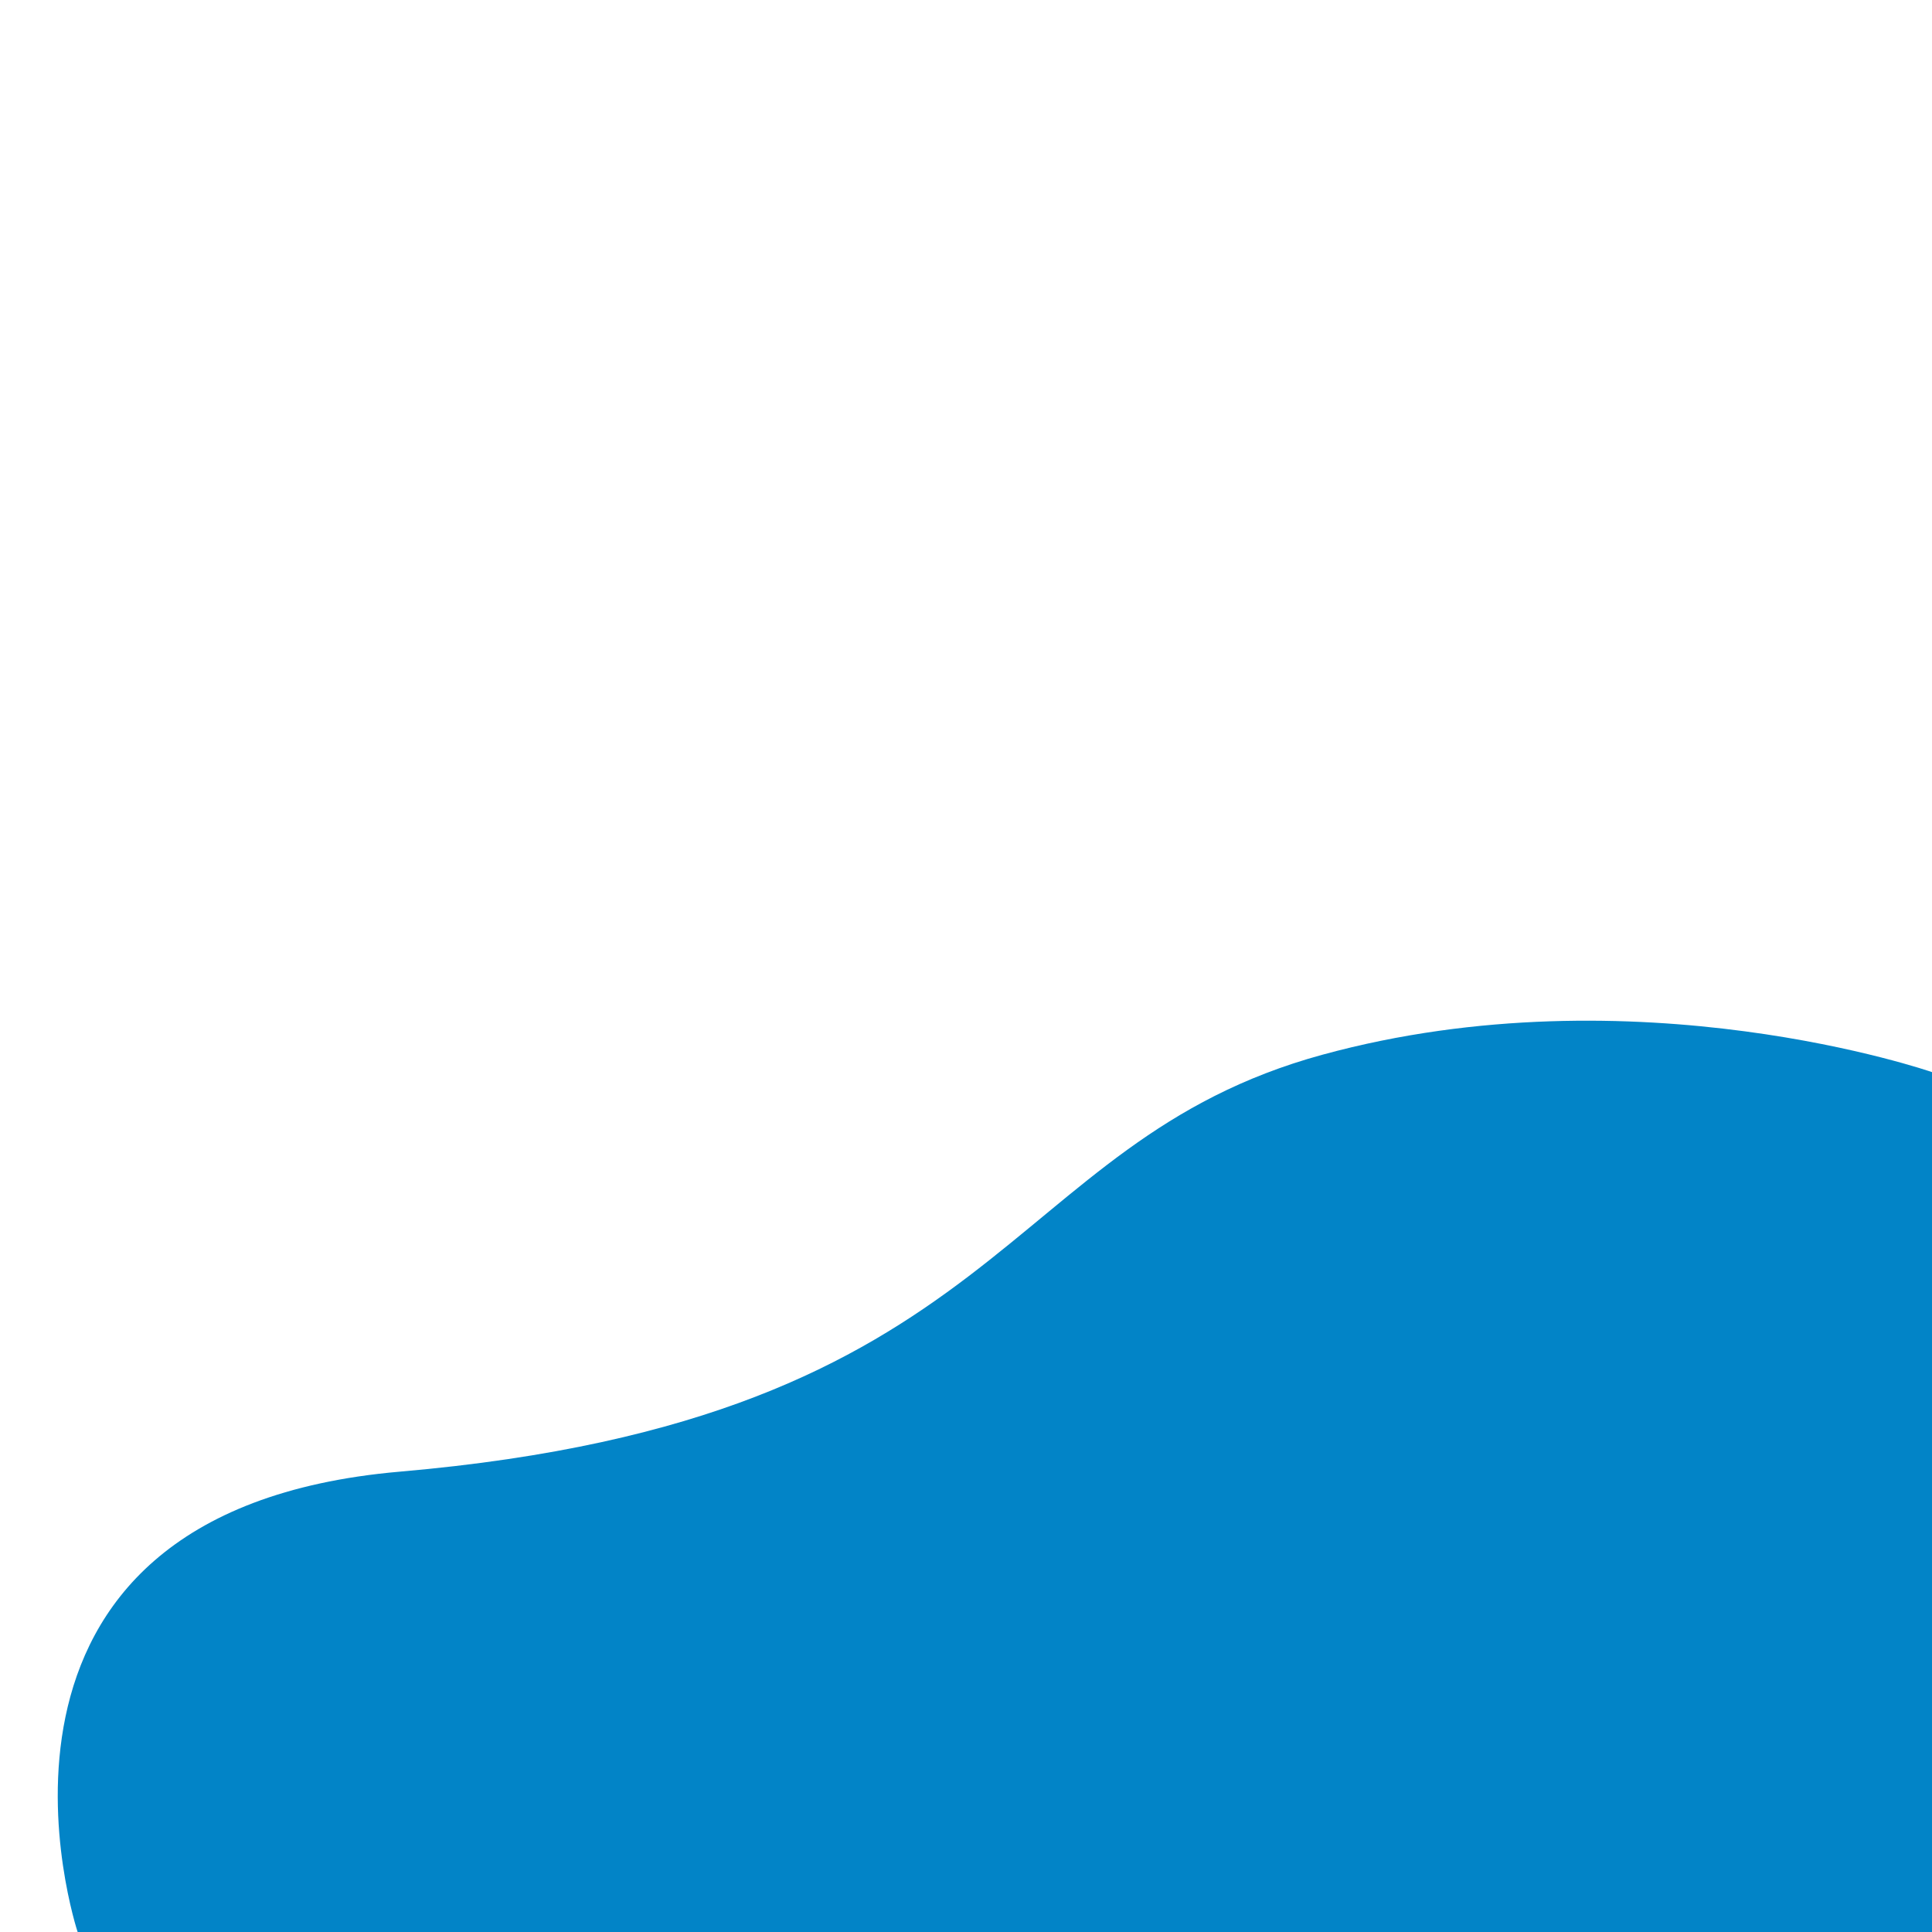
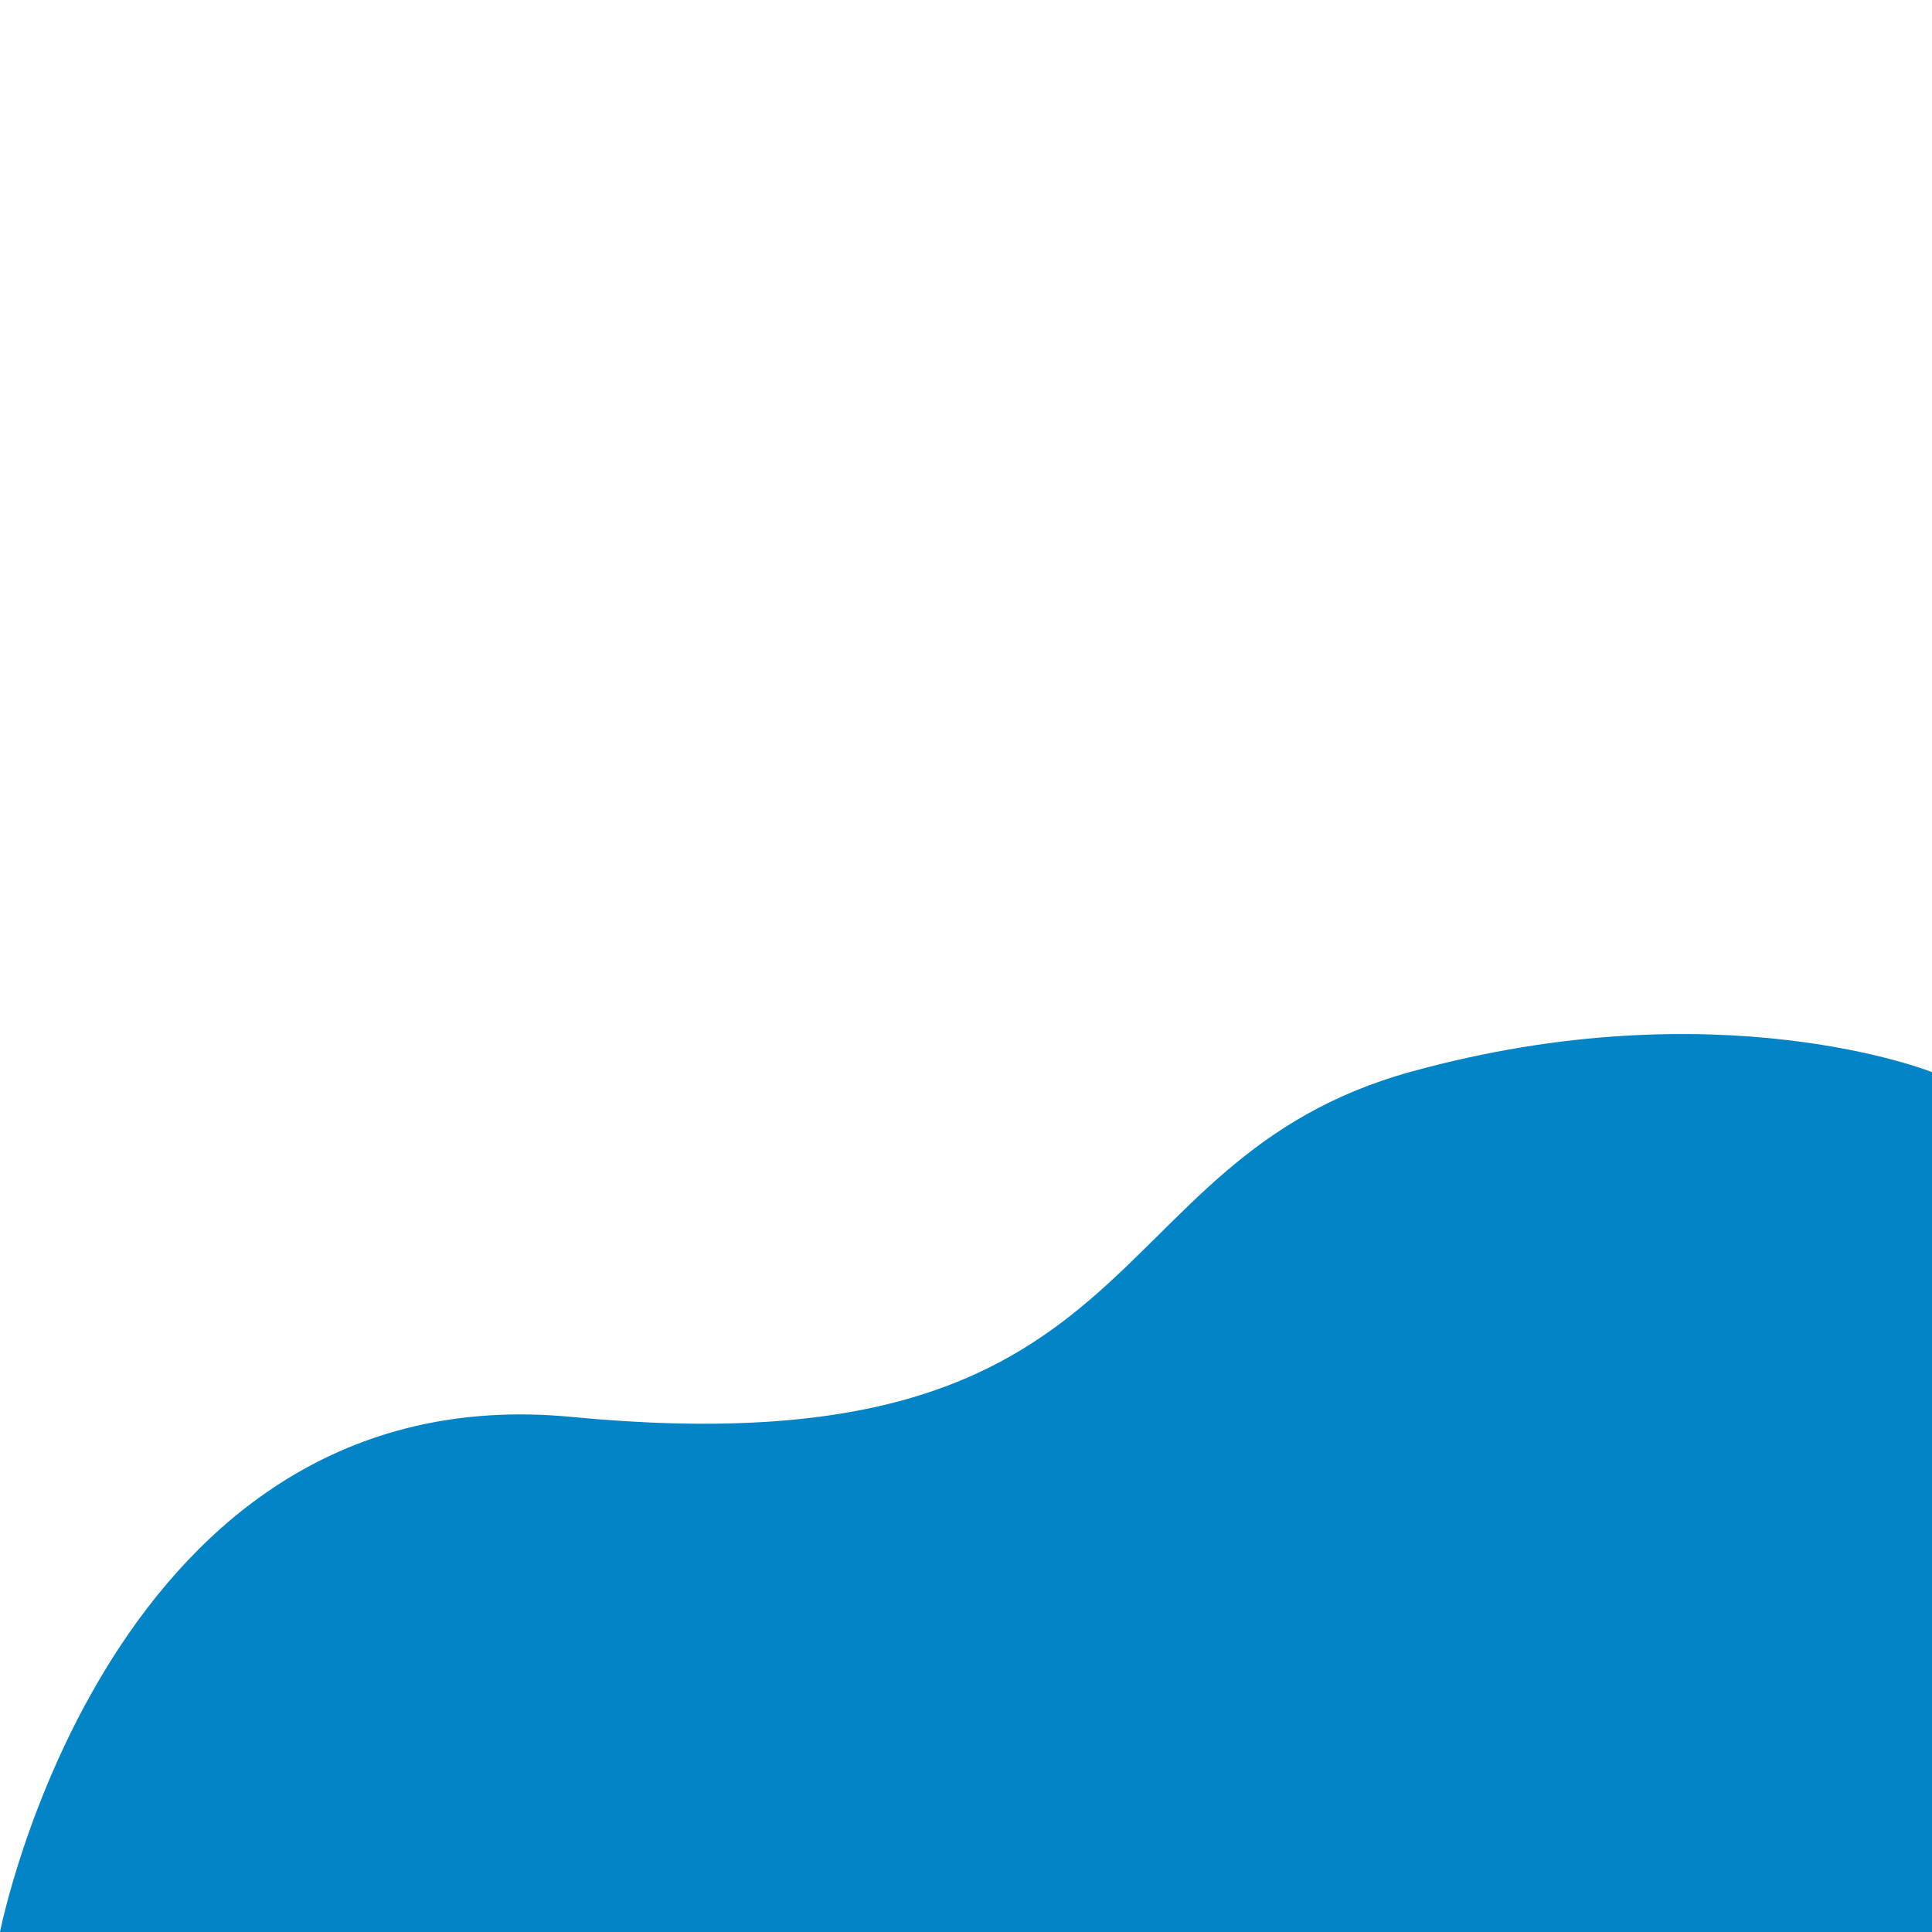
<svg xmlns="http://www.w3.org/2000/svg" id="Layer_1" data-name="Layer 1" viewBox="0 0 1024 1024">
  <defs>
    <style>
      .cls-1 {
        fill: #0284c7;
      }
    </style>
  </defs>
-   <path class="cls-1" d="m1024,568.24s-157.04-54.59-323-9.24c-172,47-166,193-489,221-245.01,21.24-170.85,244-170.85,244h982.85v-455.76Z" />
+   <path class="cls-1" d="m1024,568.24s-113-45.24-276-.24c-171.88,47.45-133,213-445,183C58.2,727.46,0,1024,0,1024h1024v-455.76Z" />
</svg>
